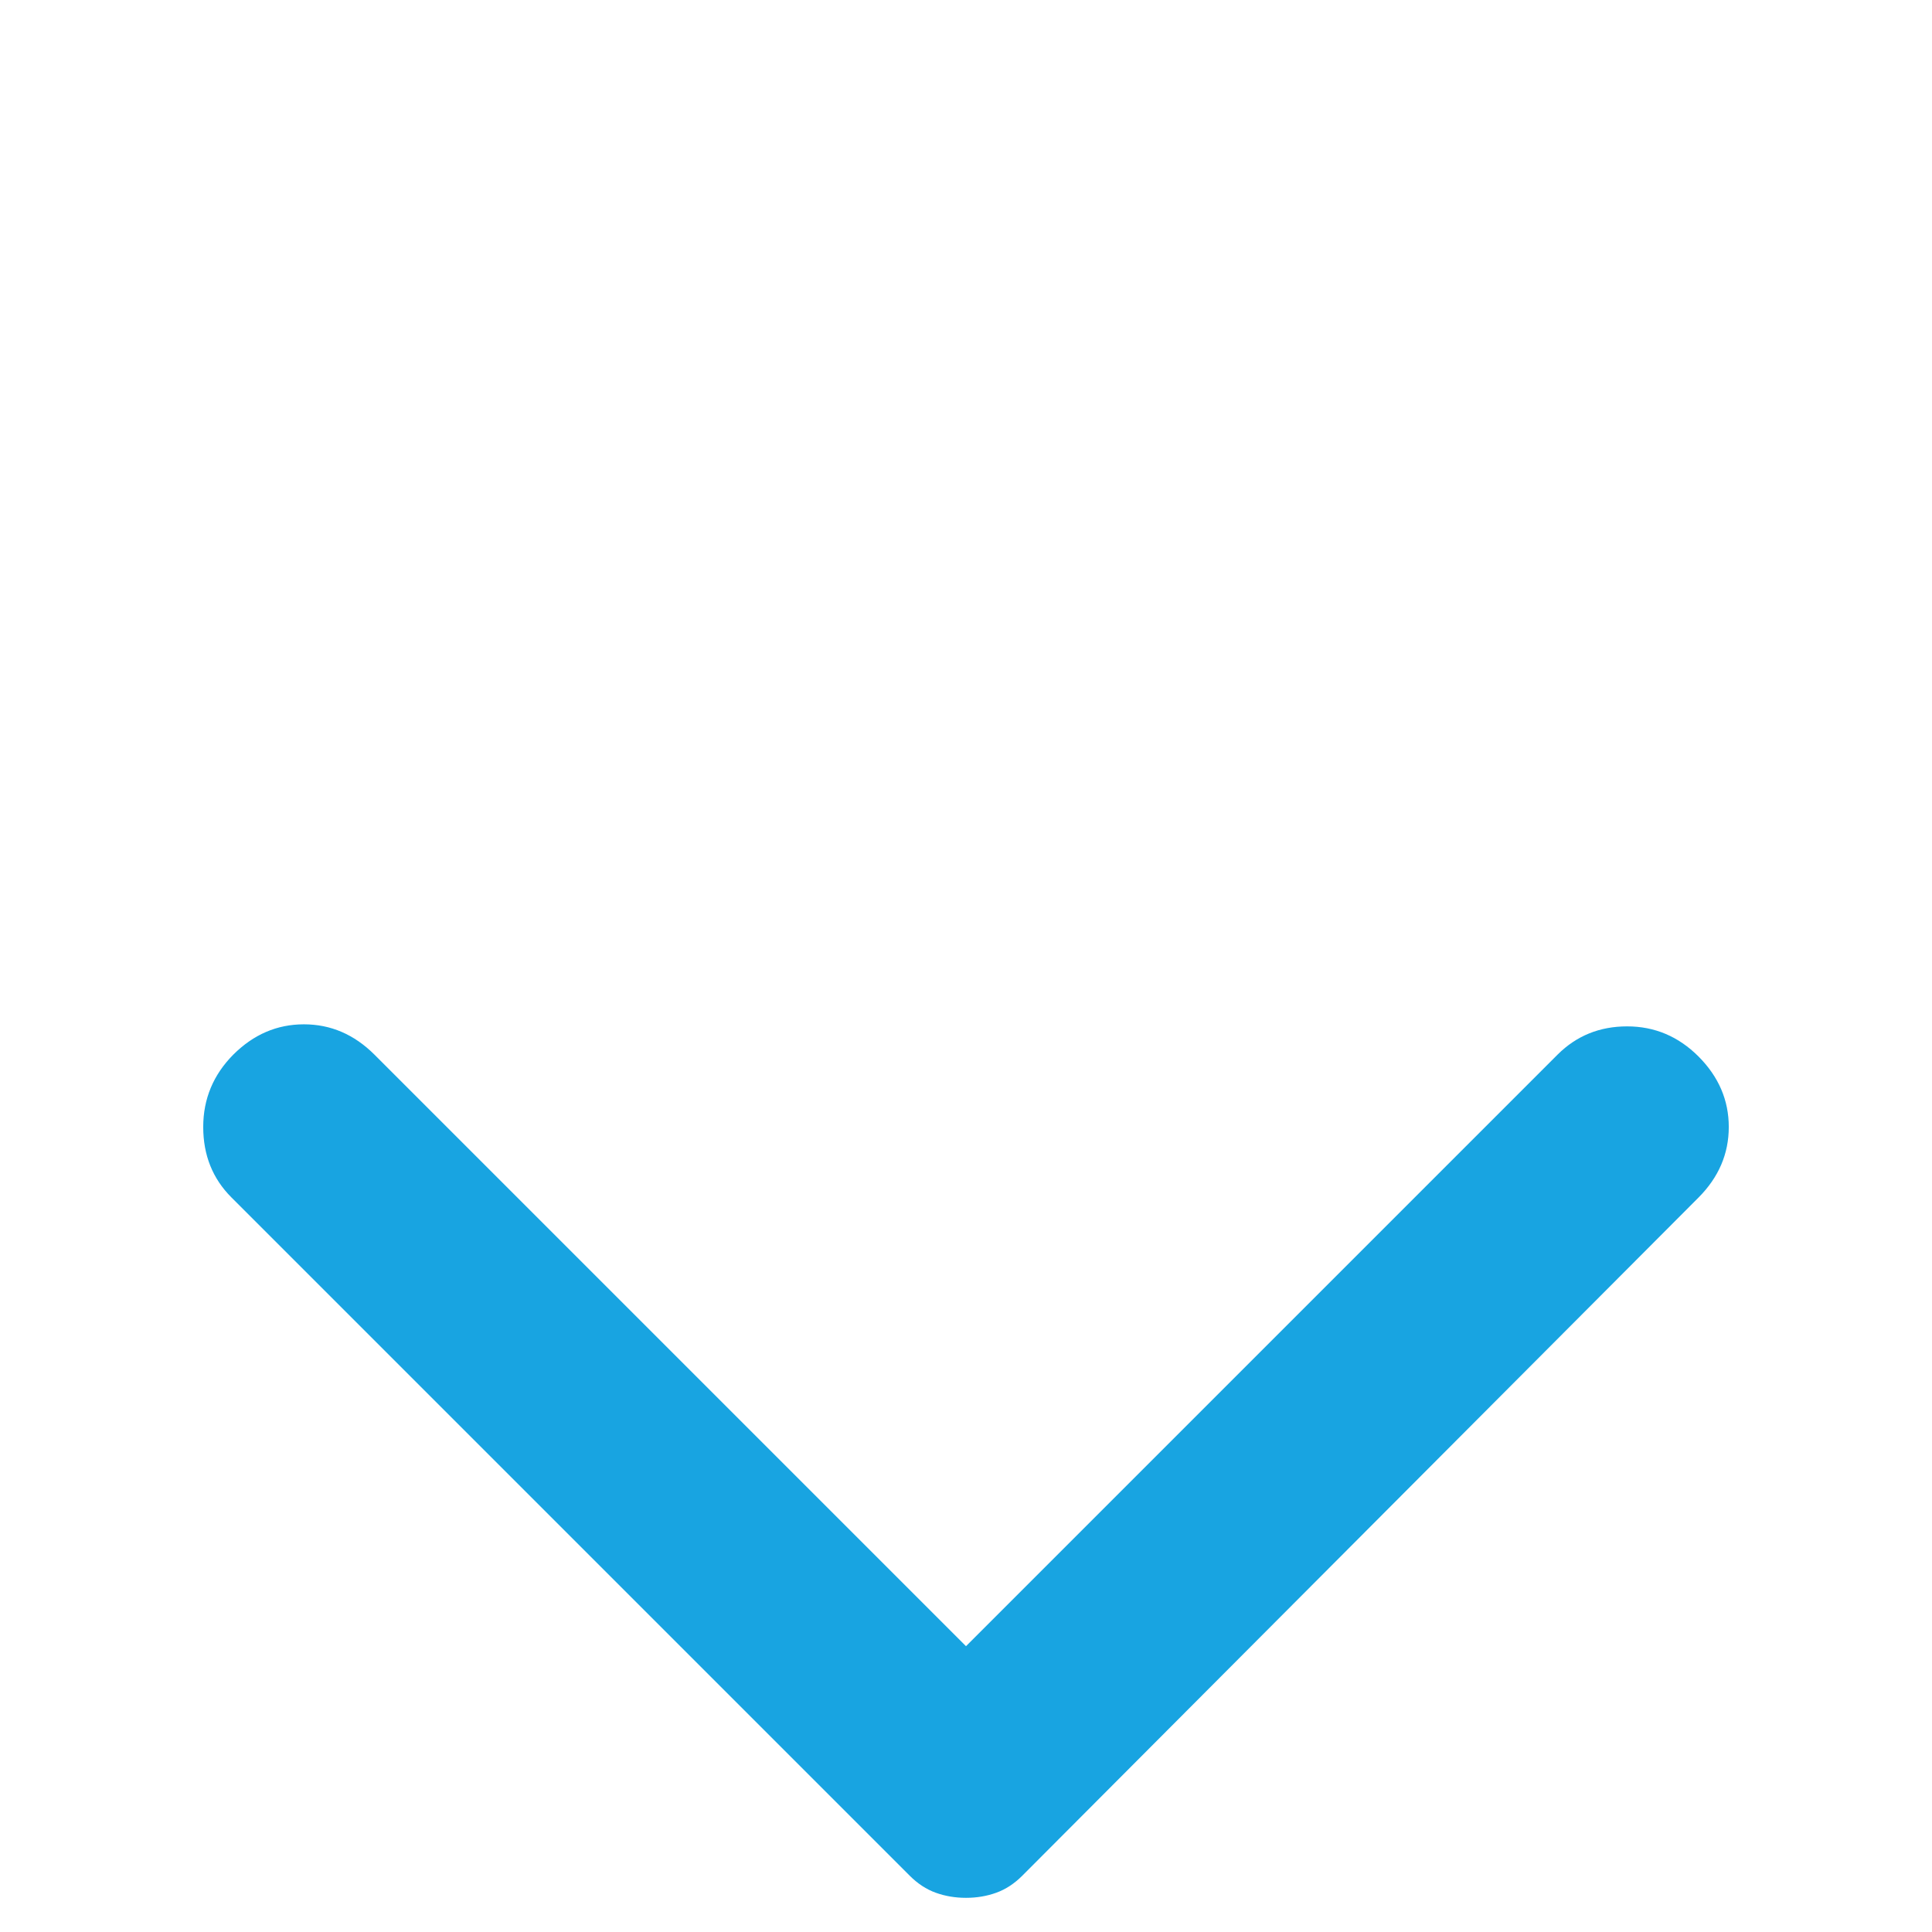
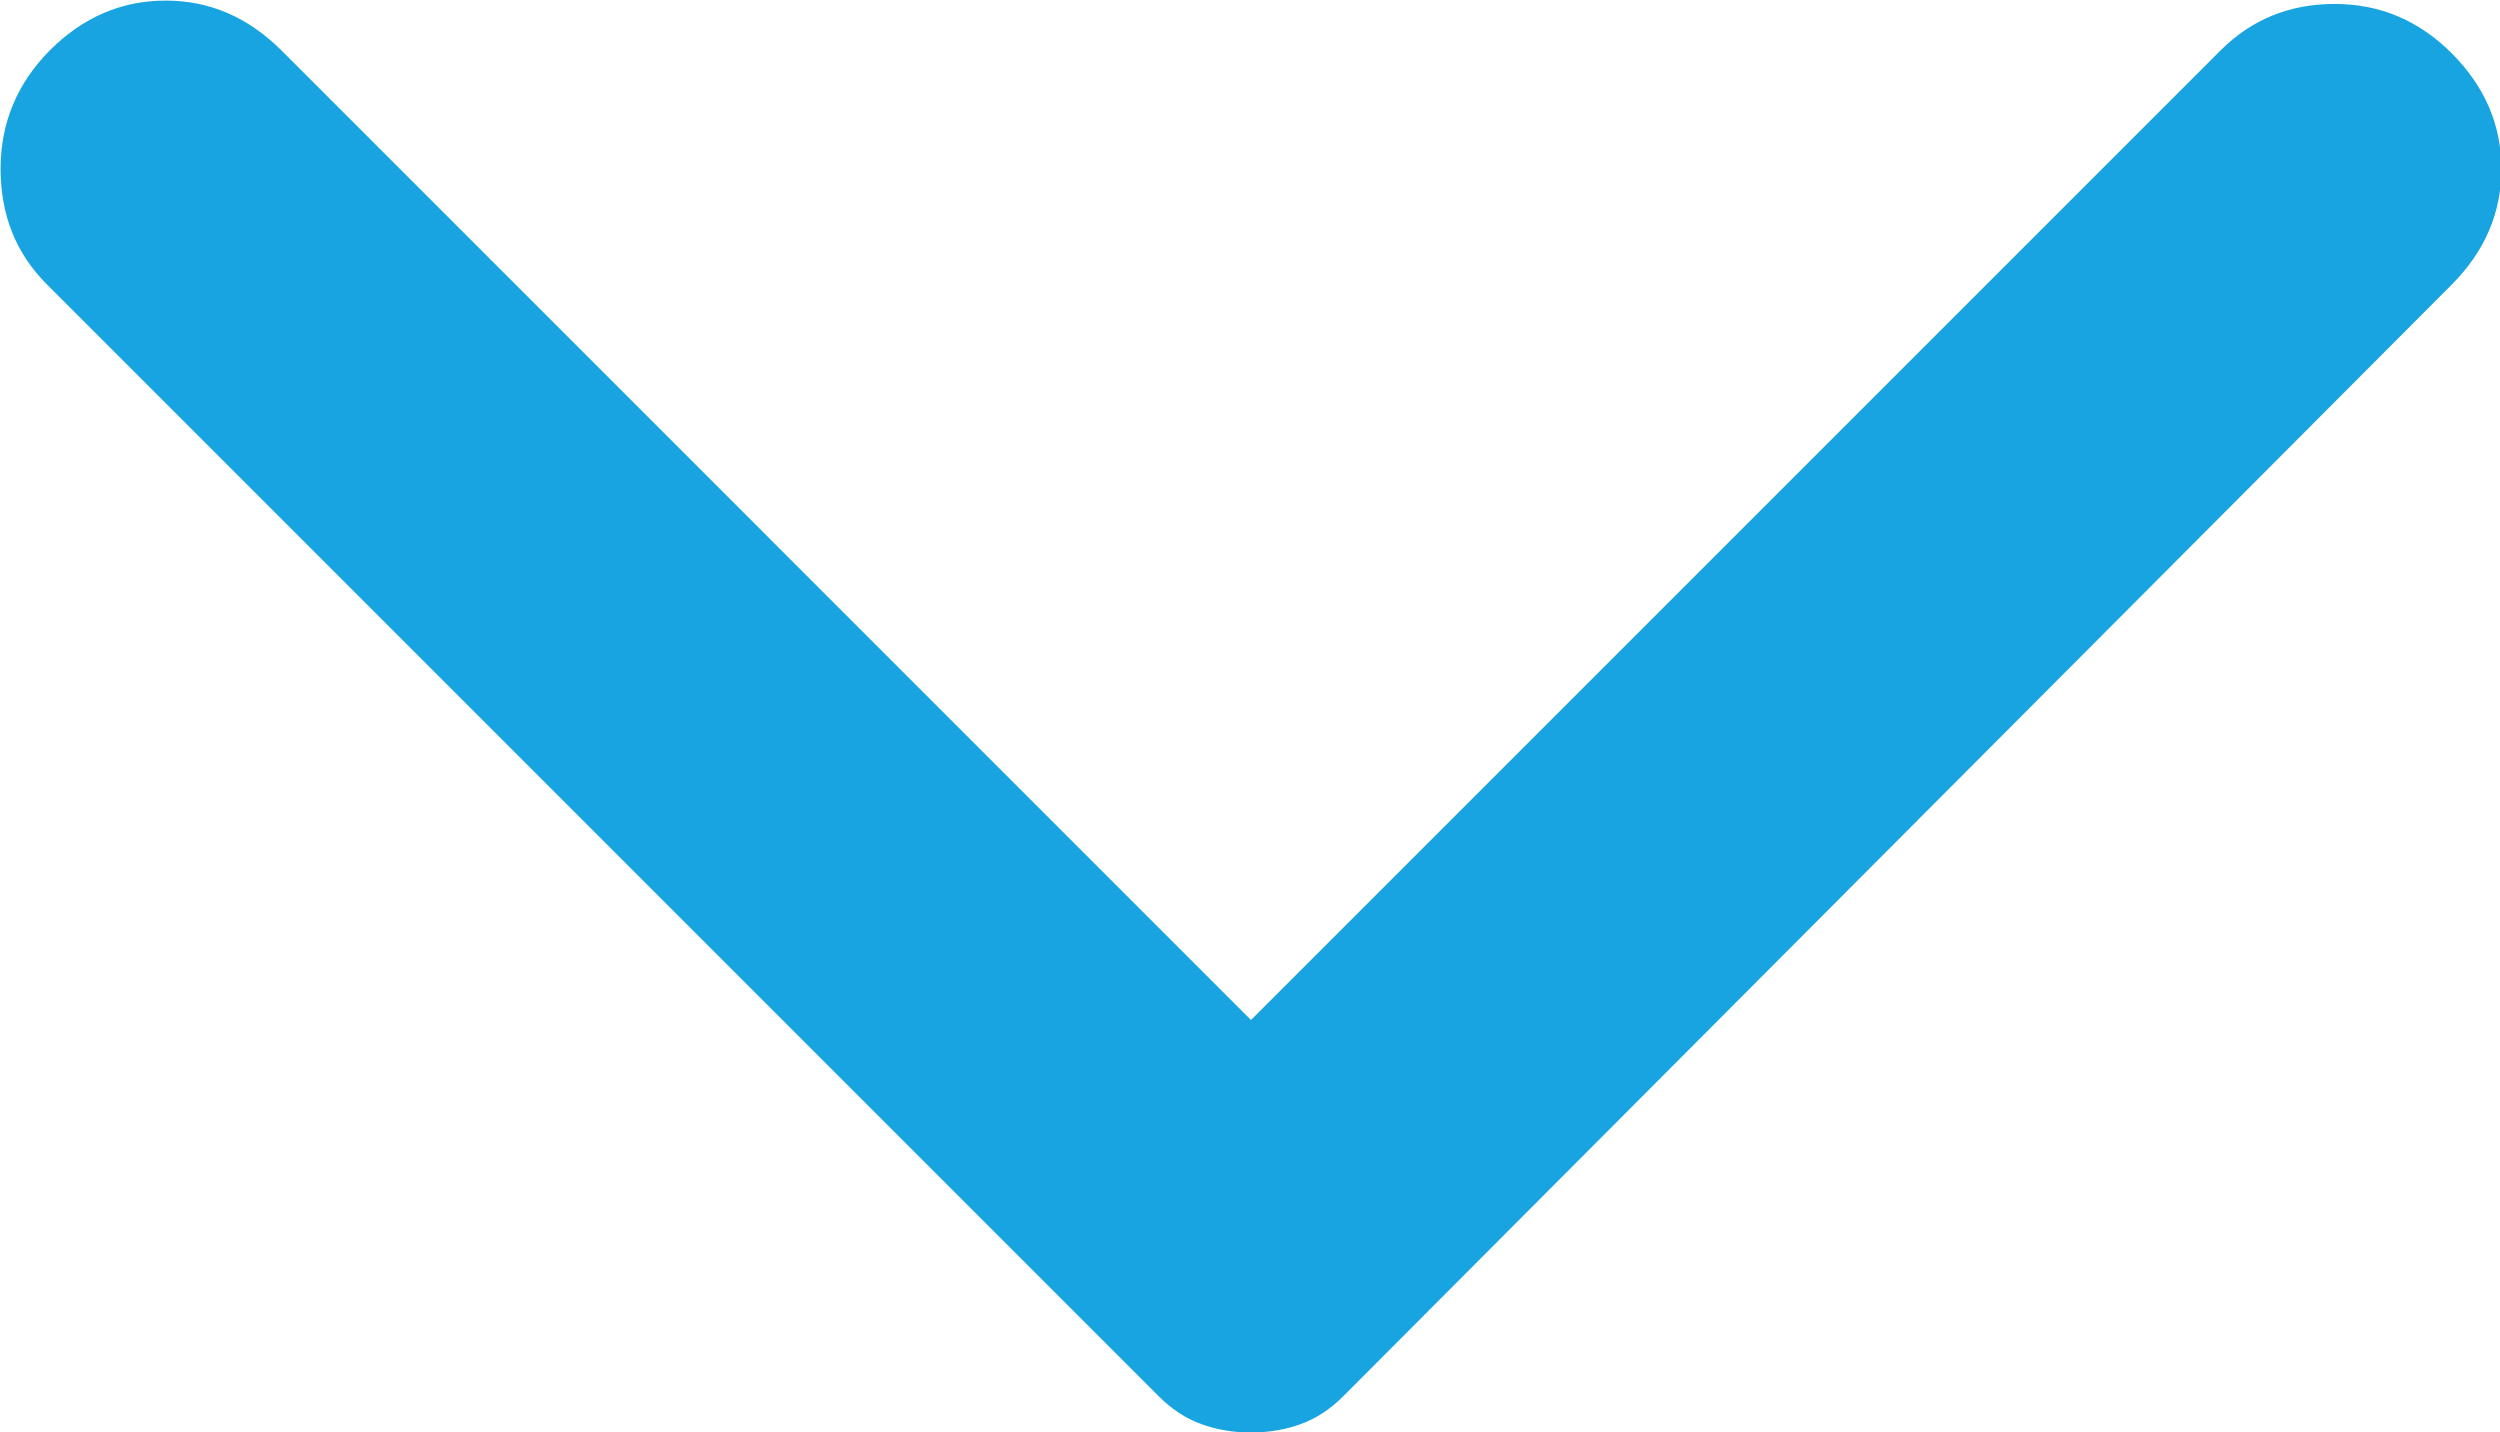
- <svg xmlns="http://www.w3.org/2000/svg" width="16" height="16" viewBox="0 0 16 16" fill="none">
+ <svg xmlns="http://www.w3.org/2000/svg" fill="none" viewBox="1.68 8.48 12.63 7.23">
  <path d="M14.067 9.917L8.467 15.533C8.4 15.6 8.328 15.647 8.25 15.675C8.172 15.703 8.089 15.717 8 15.717C7.911 15.717 7.828 15.703 7.75 15.675C7.672 15.647 7.6 15.6 7.533 15.533L1.917 9.917C1.761 9.761 1.683 9.567 1.683 9.333C1.683 9.1 1.767 8.9 1.933 8.733C2.1 8.567 2.294 8.483 2.517 8.483C2.739 8.483 2.933 8.567 3.1 8.733L8 13.633L12.9 8.733C13.056 8.578 13.247 8.5 13.475 8.5C13.703 8.5 13.9 8.583 14.067 8.75C14.233 8.917 14.317 9.111 14.317 9.333C14.317 9.556 14.233 9.75 14.067 9.917Z" fill="#18A4E1" />
</svg>
